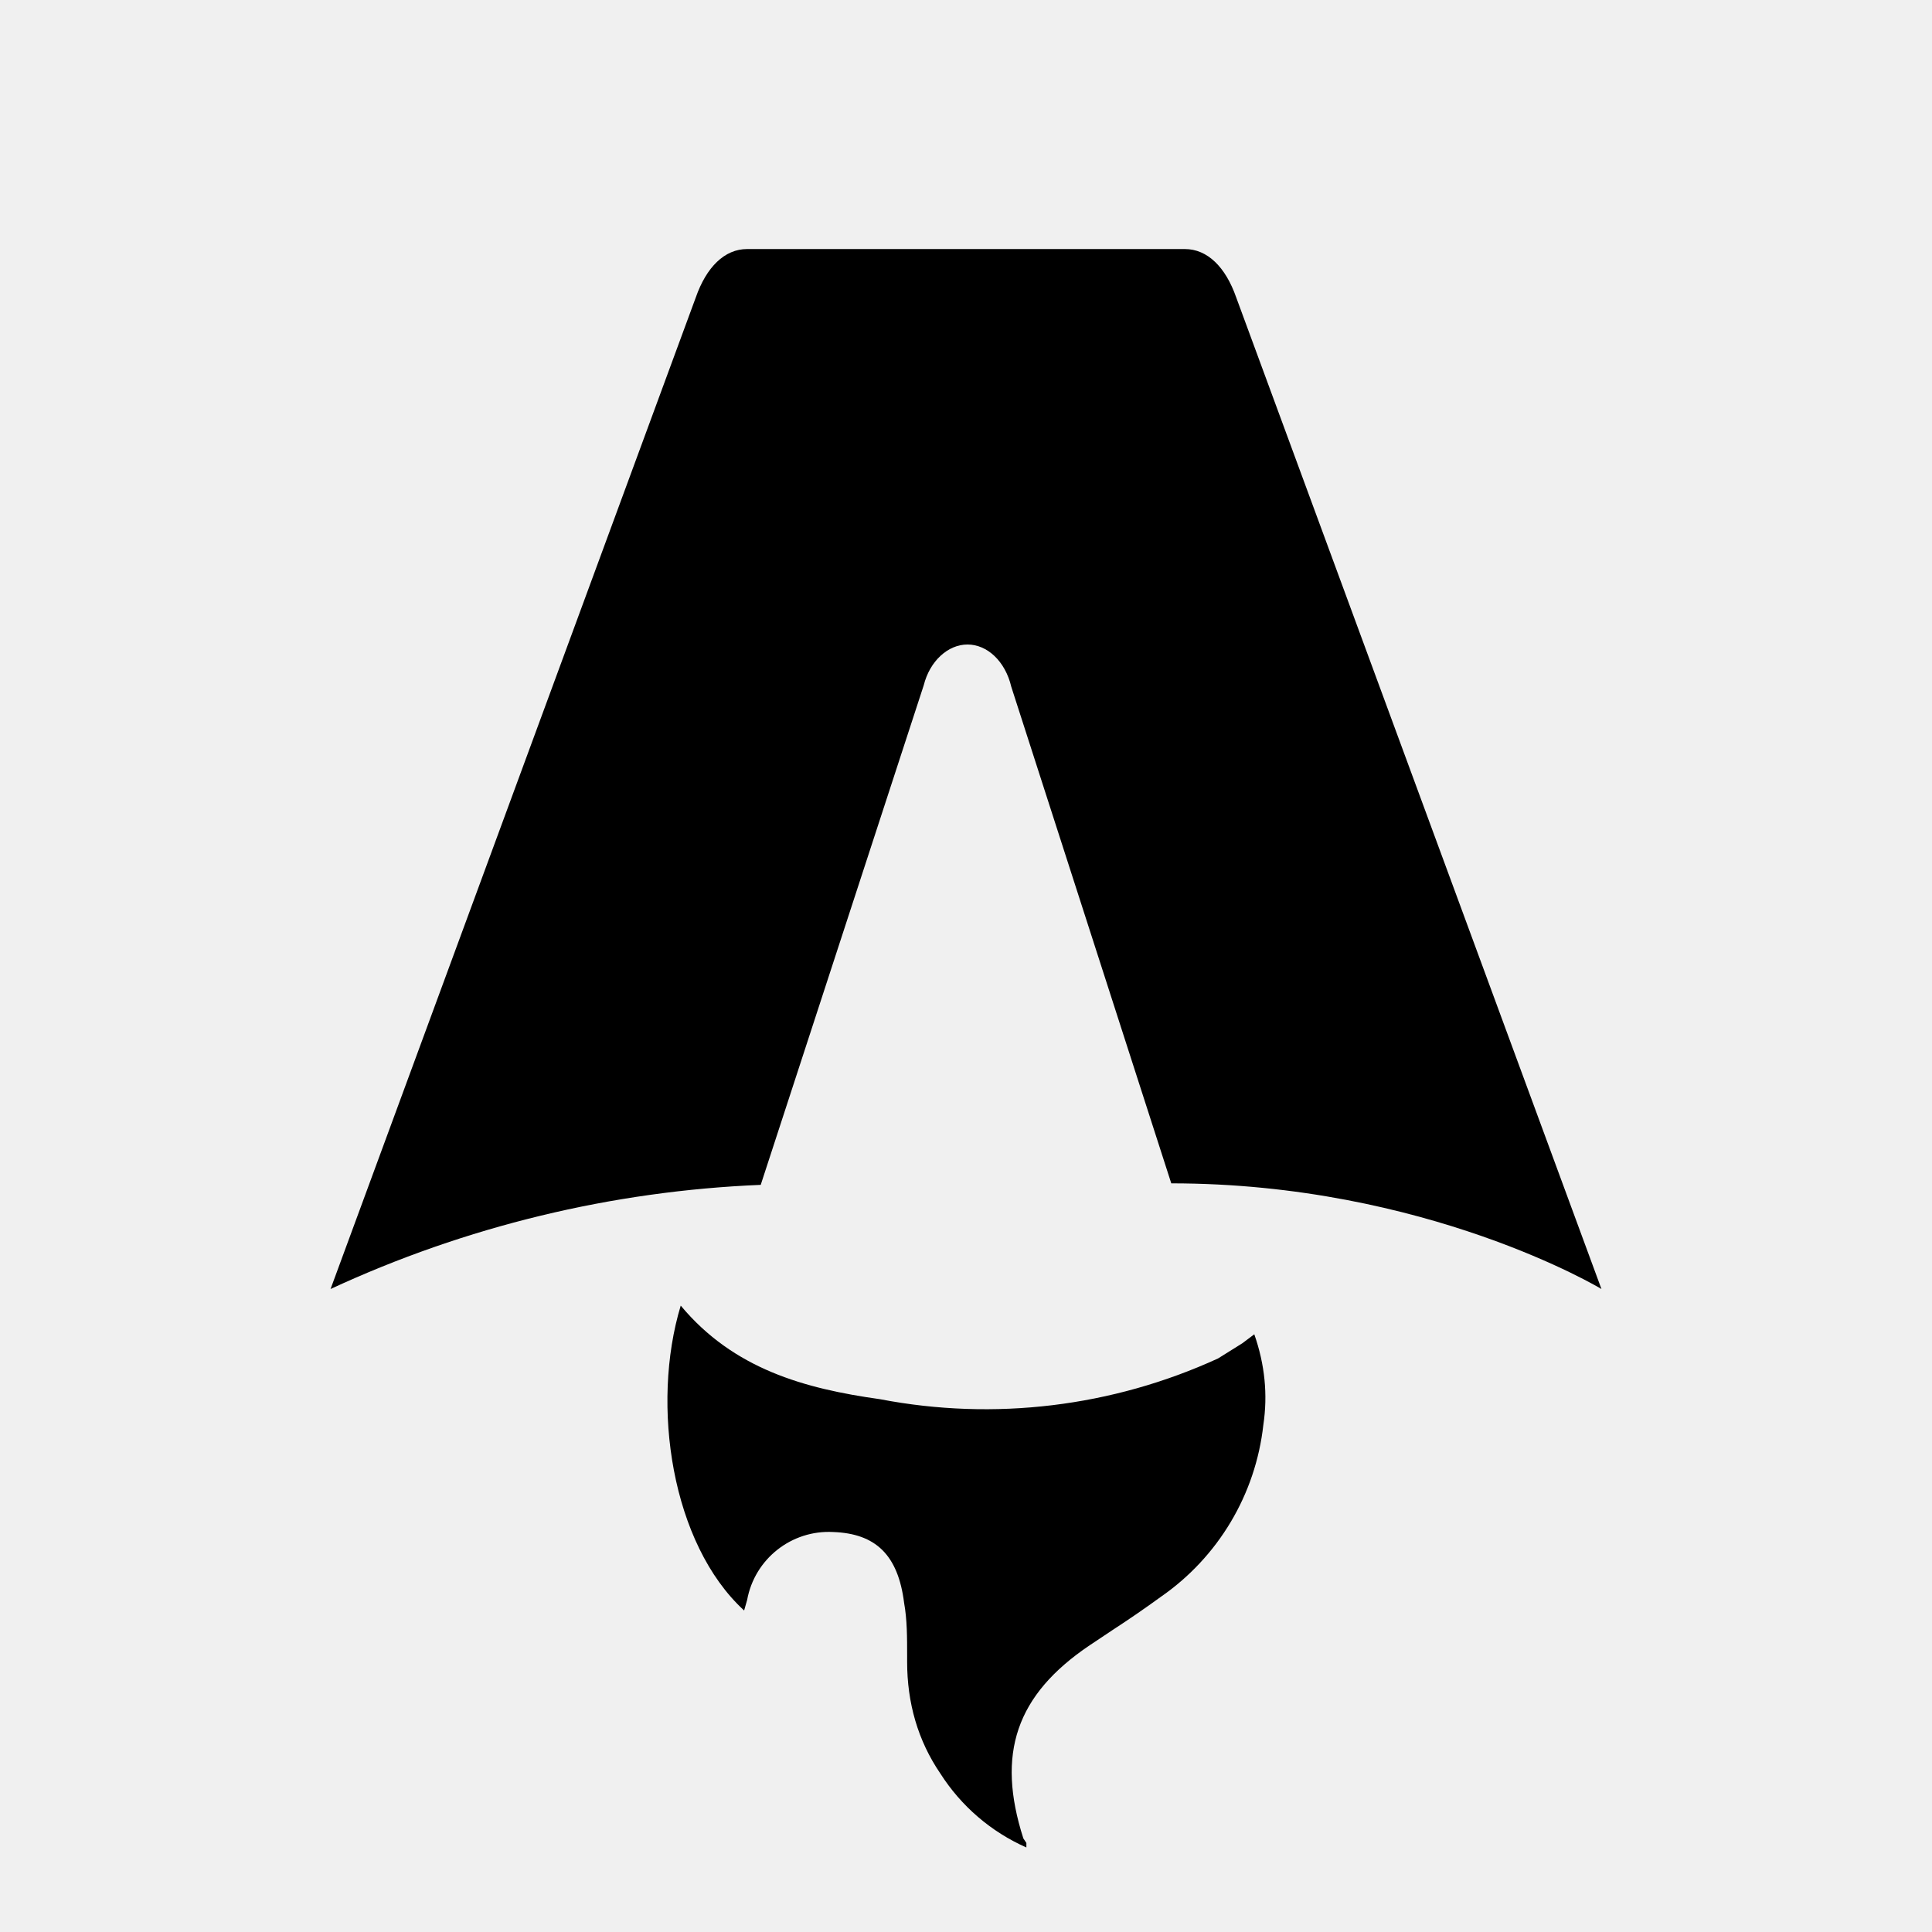
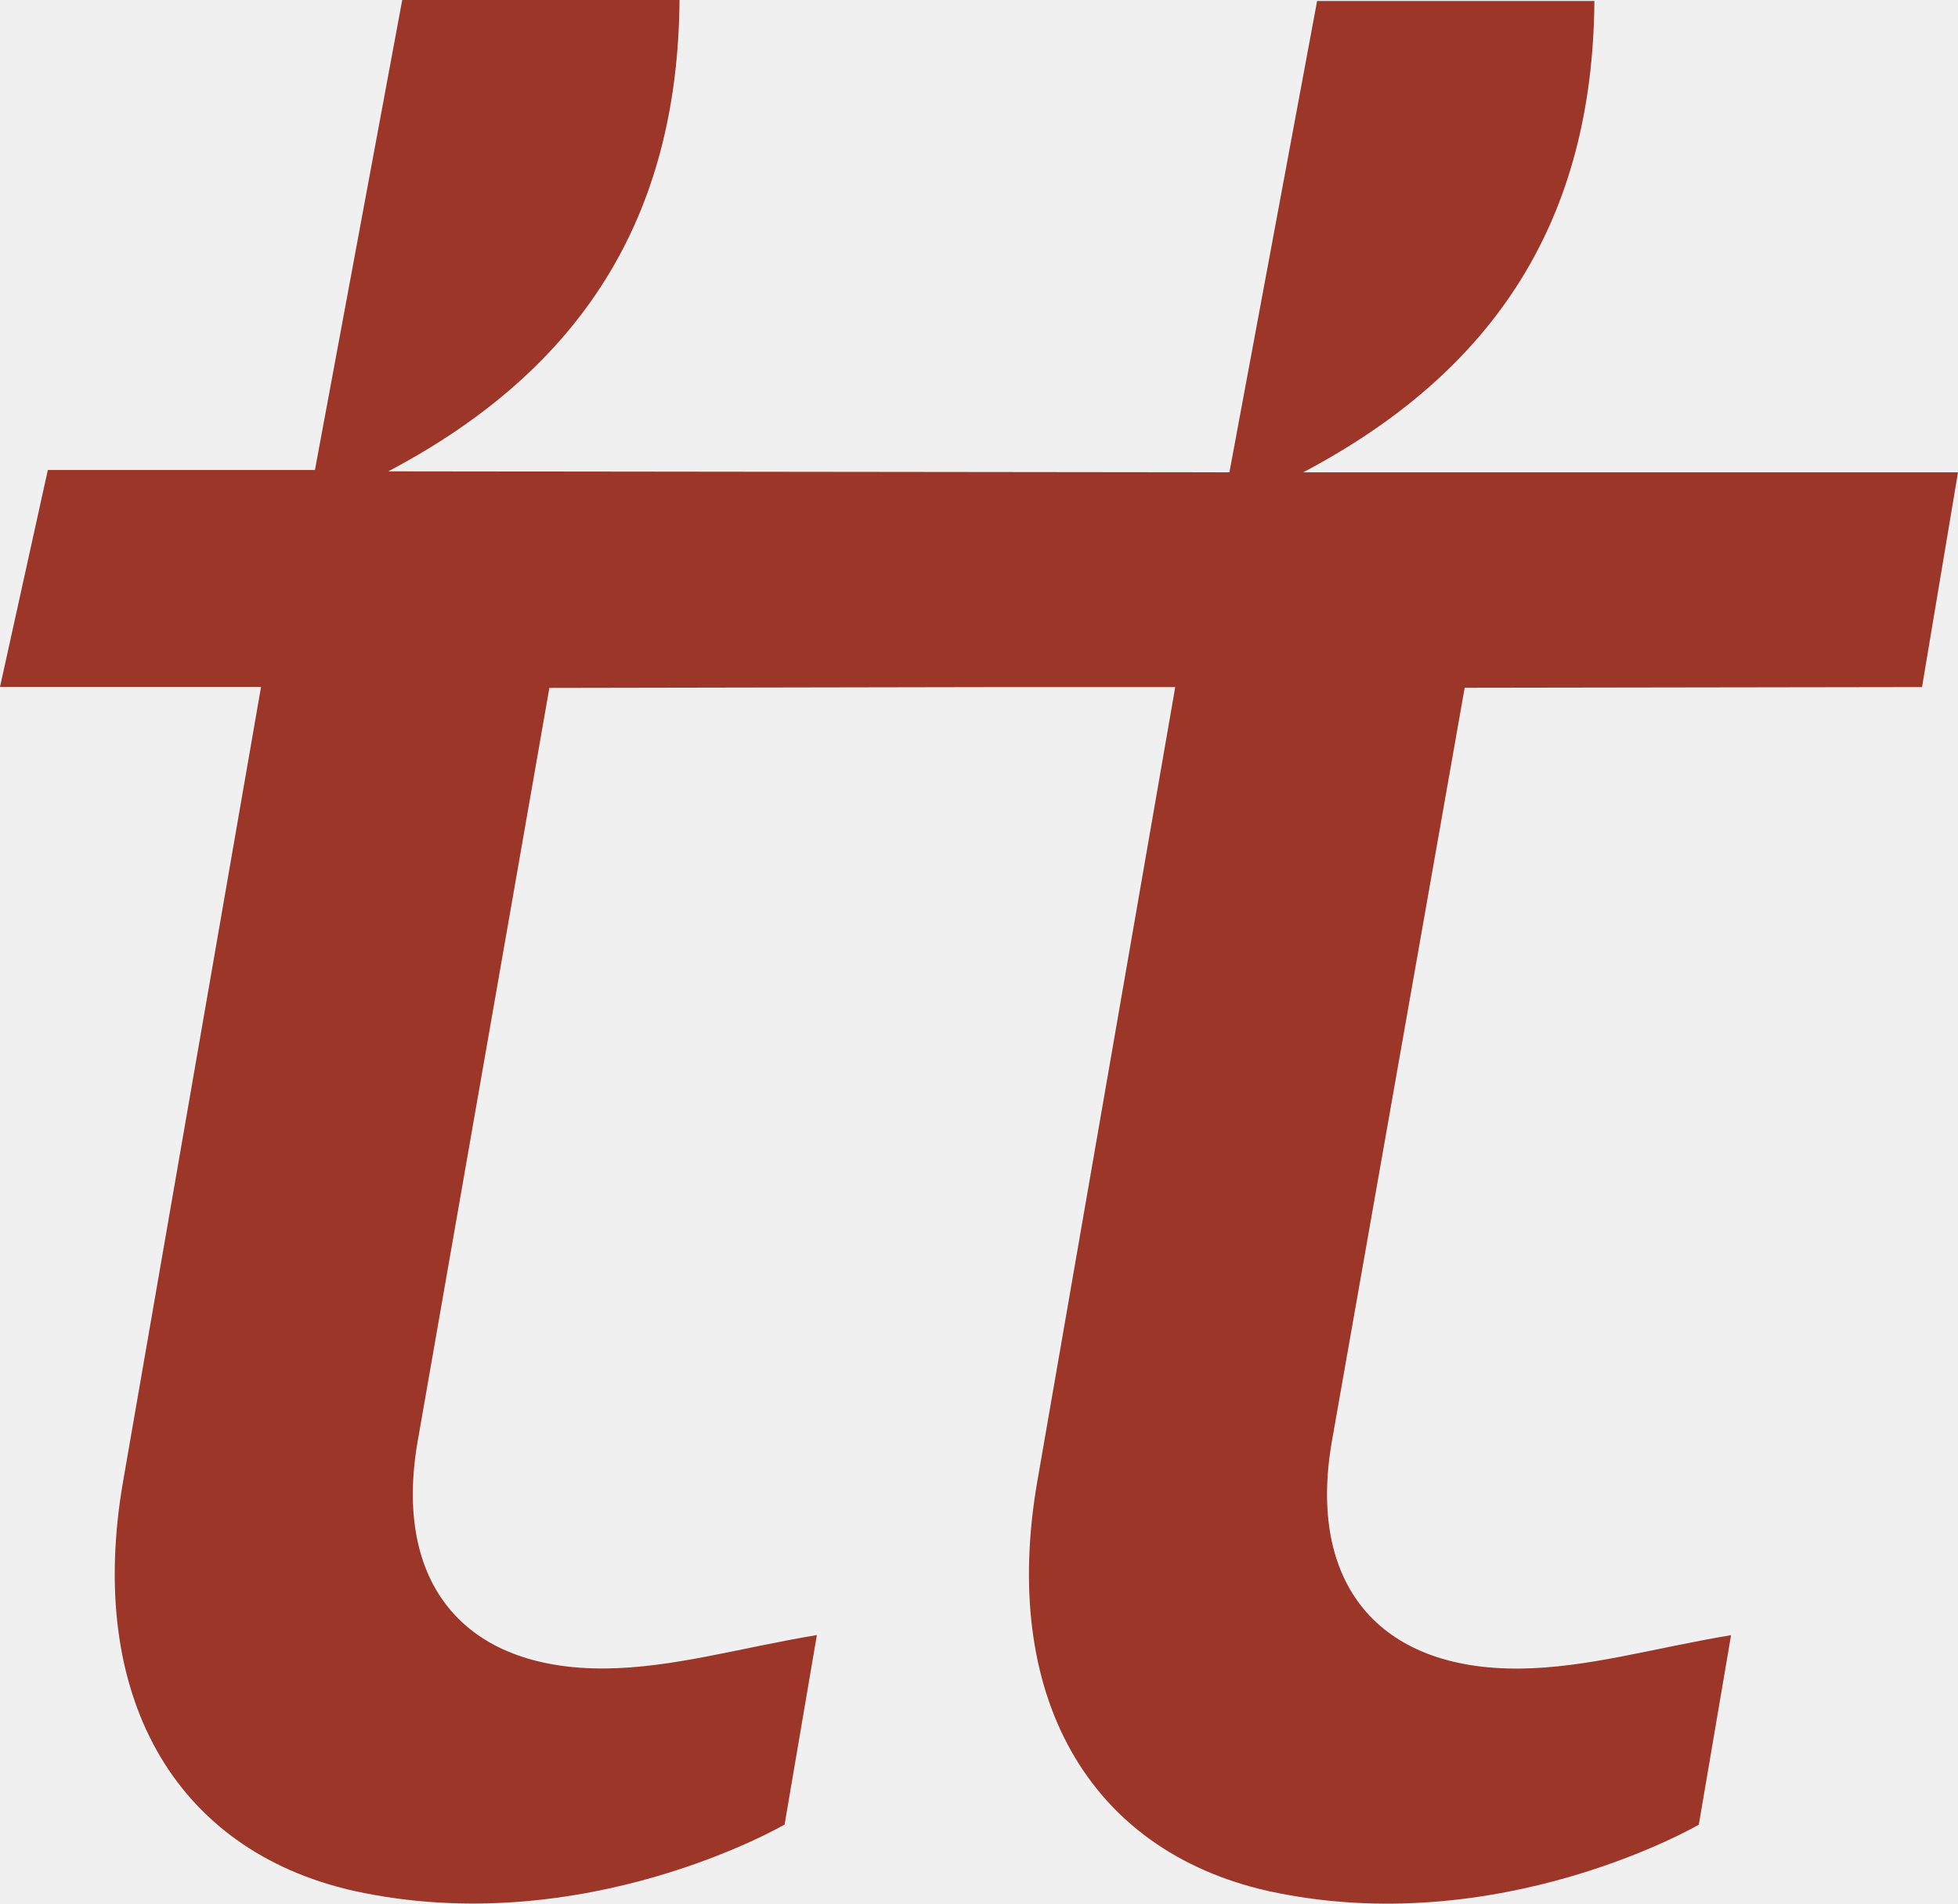
- <svg xmlns="http://www.w3.org/2000/svg" fill="none" viewBox="0 0 128 128">
-   <path d="M50.4 78.5a75.1 75.1 0 0 0-28.5 6.9l24.2-65.7c.7-2 1.9-3.2 3.4-3.2h29c1.5 0 2.7 1.2 3.4 3.2l24.2 65.7s-11.6-7-28.5-7L67 45.5c-.4-1.7-1.6-2.8-2.9-2.8-1.3 0-2.5 1.1-2.9 2.7L50.4 78.5Zm-1.1 28.2Zm-4.2-20.2c-2 6.6-.6 15.8 4.2 20.2a17.5 17.5 0 0 1 .2-.7 5.5 5.5 0 0 1 5.7-4.5c2.8.1 4.3 1.5 4.7 4.7.2 1.1.2 2.3.2 3.5v.4c0 2.7.7 5.2 2.2 7.4a13 13 0 0 0 5.7 4.9v-.3l-.2-.3c-1.8-5.6-.5-9.5 4.4-12.8l1.5-1a73 73 0 0 0 3.2-2.2 16 16 0 0 0 6.8-11.4c.3-2 .1-4-.6-6l-.8.6-1.6 1a37 37 0 0 1-22.4 2.7c-5-.7-9.7-2-13.2-6.2Z" />
-   <style>
-         path { fill: #000; }
-         @media (prefers-color-scheme: dark) {
-             path { fill: #FFF; }
-         }
-     </style>
+ <svg xmlns="http://www.w3.org/2000/svg" viewBox="0 0 108 105" fill="#9B3629">
+   <path d="M80.787 37.935l25.228-.038L108 26.052H71.881C82.529 20.432 87.853 12.066 87.944.054H72.649l-4.837 25.998-46.394-.054C32.065 20.378 37.389 12.013 37.481 0H22.186l-4.814 25.922H2.639L0 37.889h14.398l-7.606 43.8c-2.046 11.783 2.776 20.355 12.717 22.604 12.709 2.791 23.768-3.656 23.768-3.656l1.78-10.452c-4.198.696-7.917 1.805-11.644 1.843-7.895.077-11.713-4.771-10.382-12.495l7.271-41.59 25.22-.046h9.302l-7.606 43.799c-2.046 11.783 2.776 20.355 12.717 22.603 12.709 2.791 23.768-3.655 23.768-3.655l1.78-10.453c-4.198.696-7.917 1.805-11.644 1.843-7.895.076-11.713-4.771-10.382-12.495l7.332-41.605z" />
</svg>
